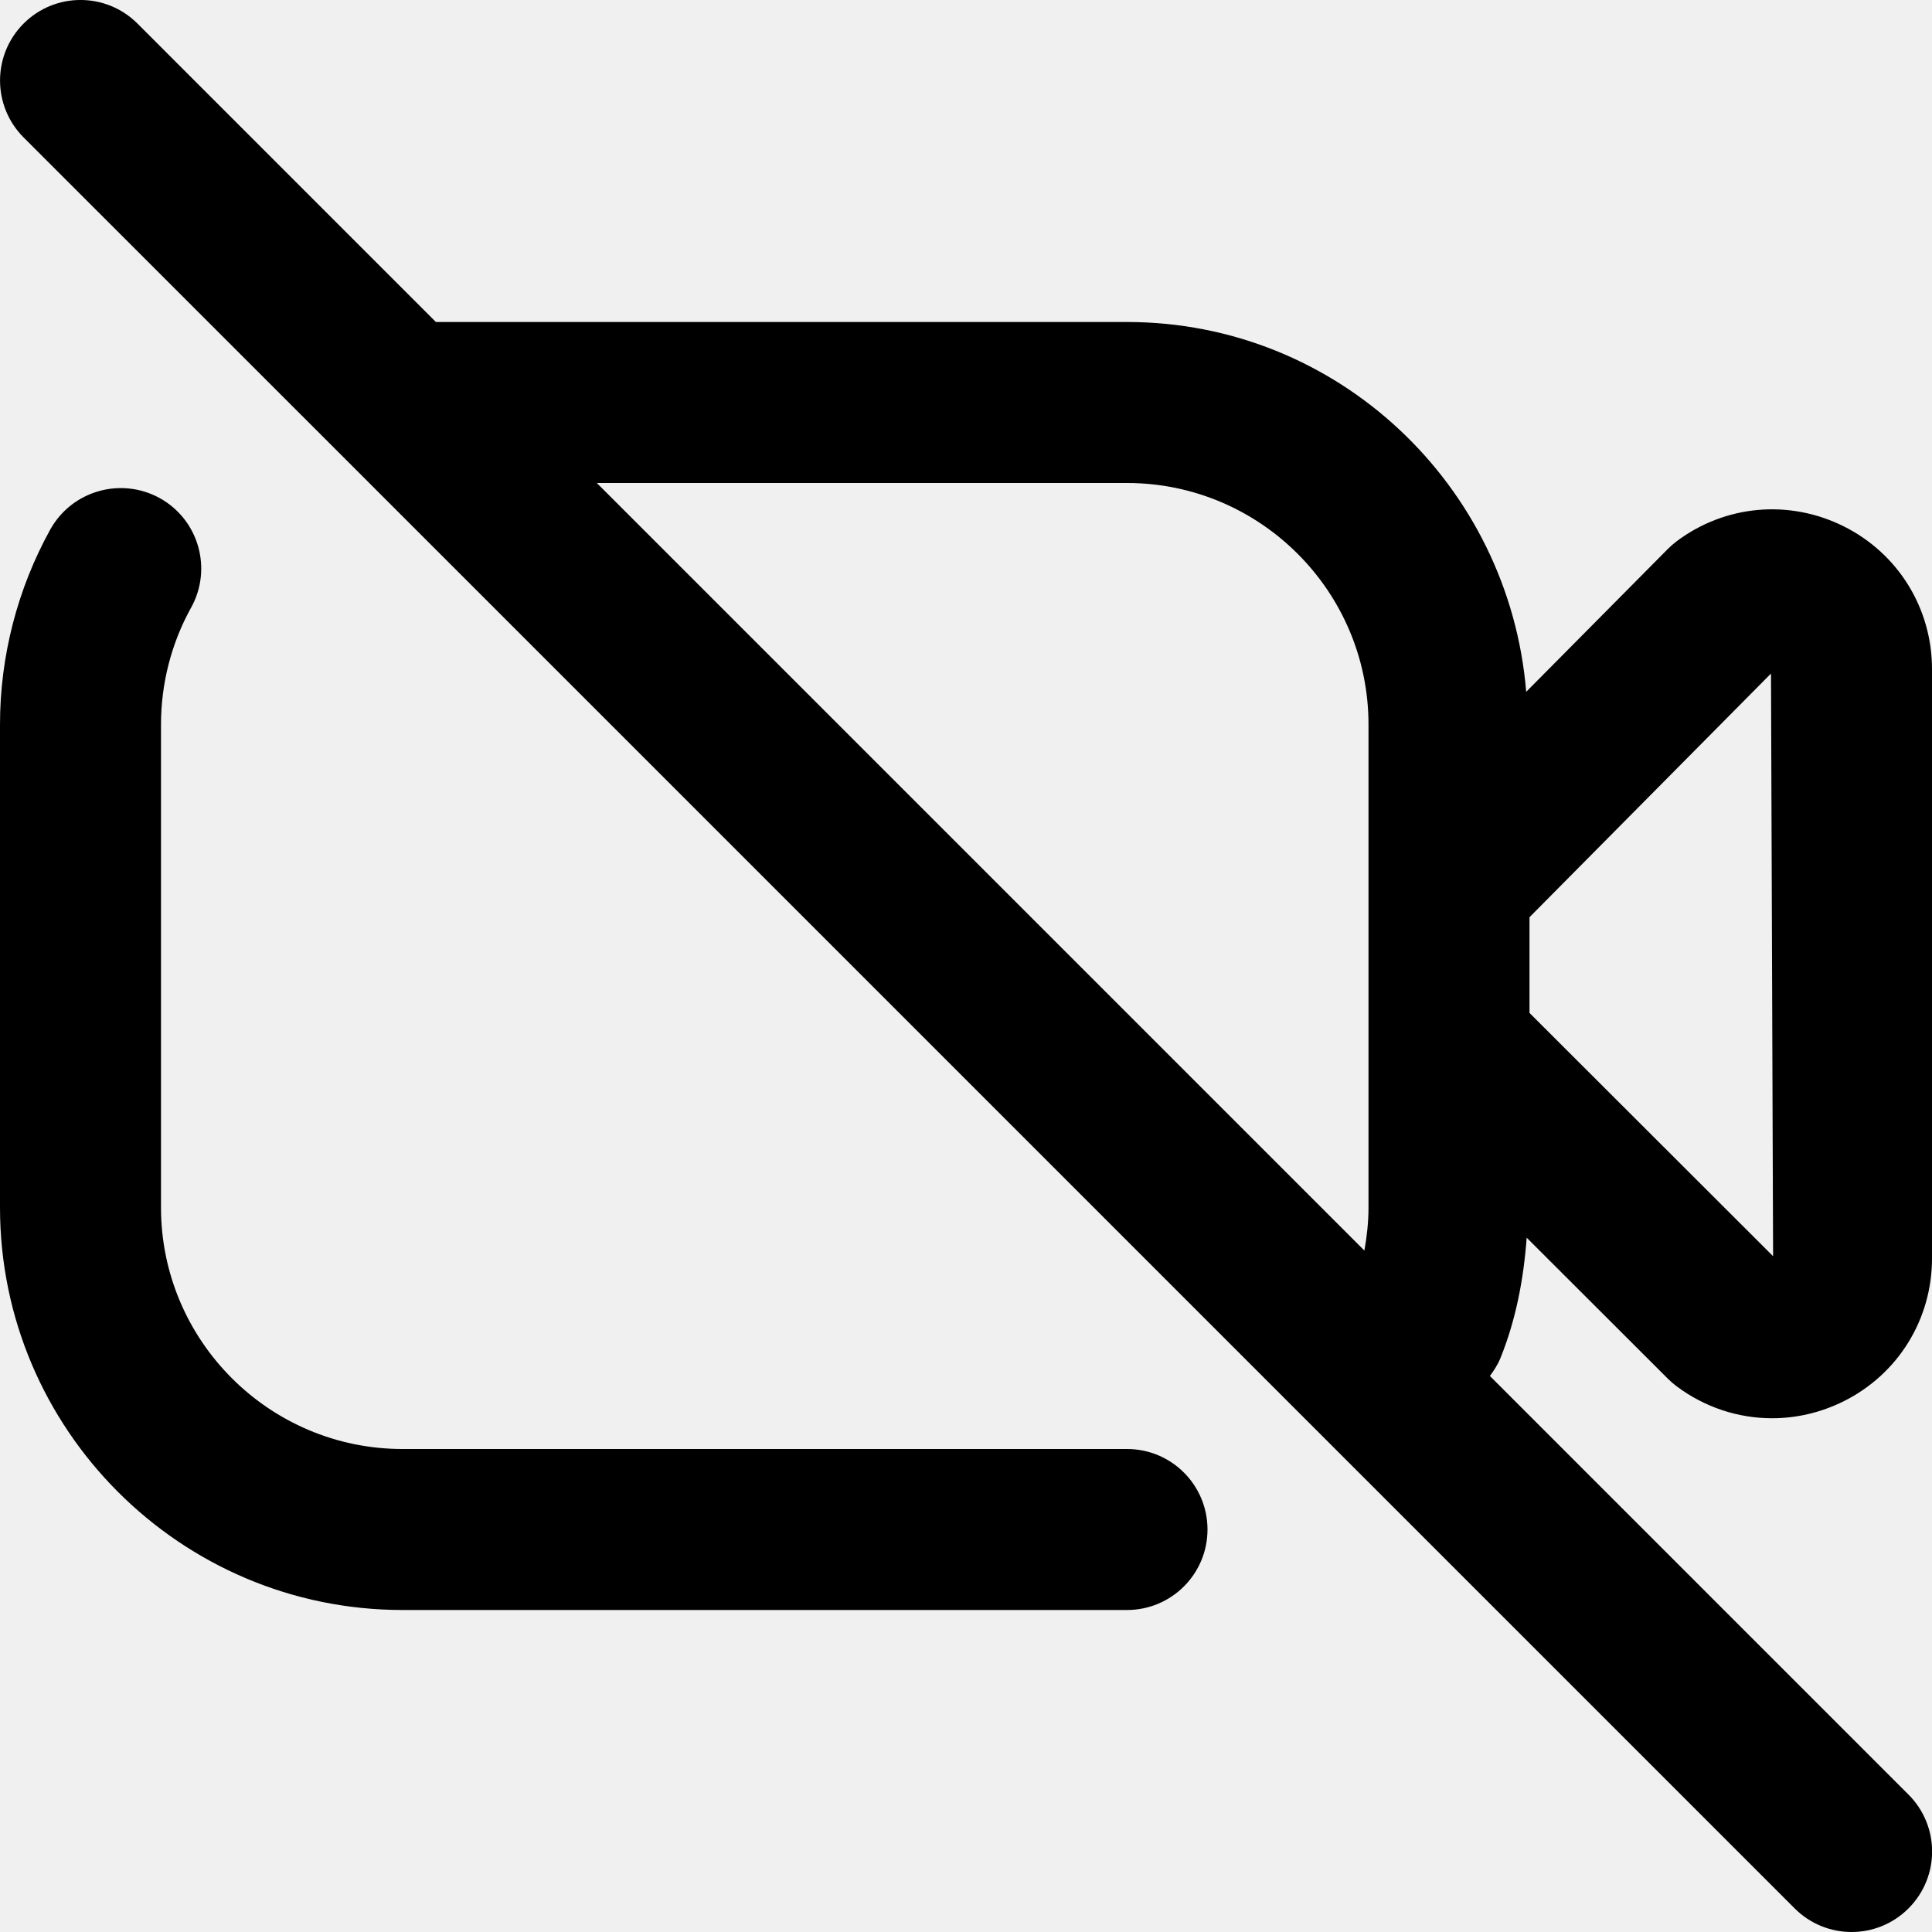
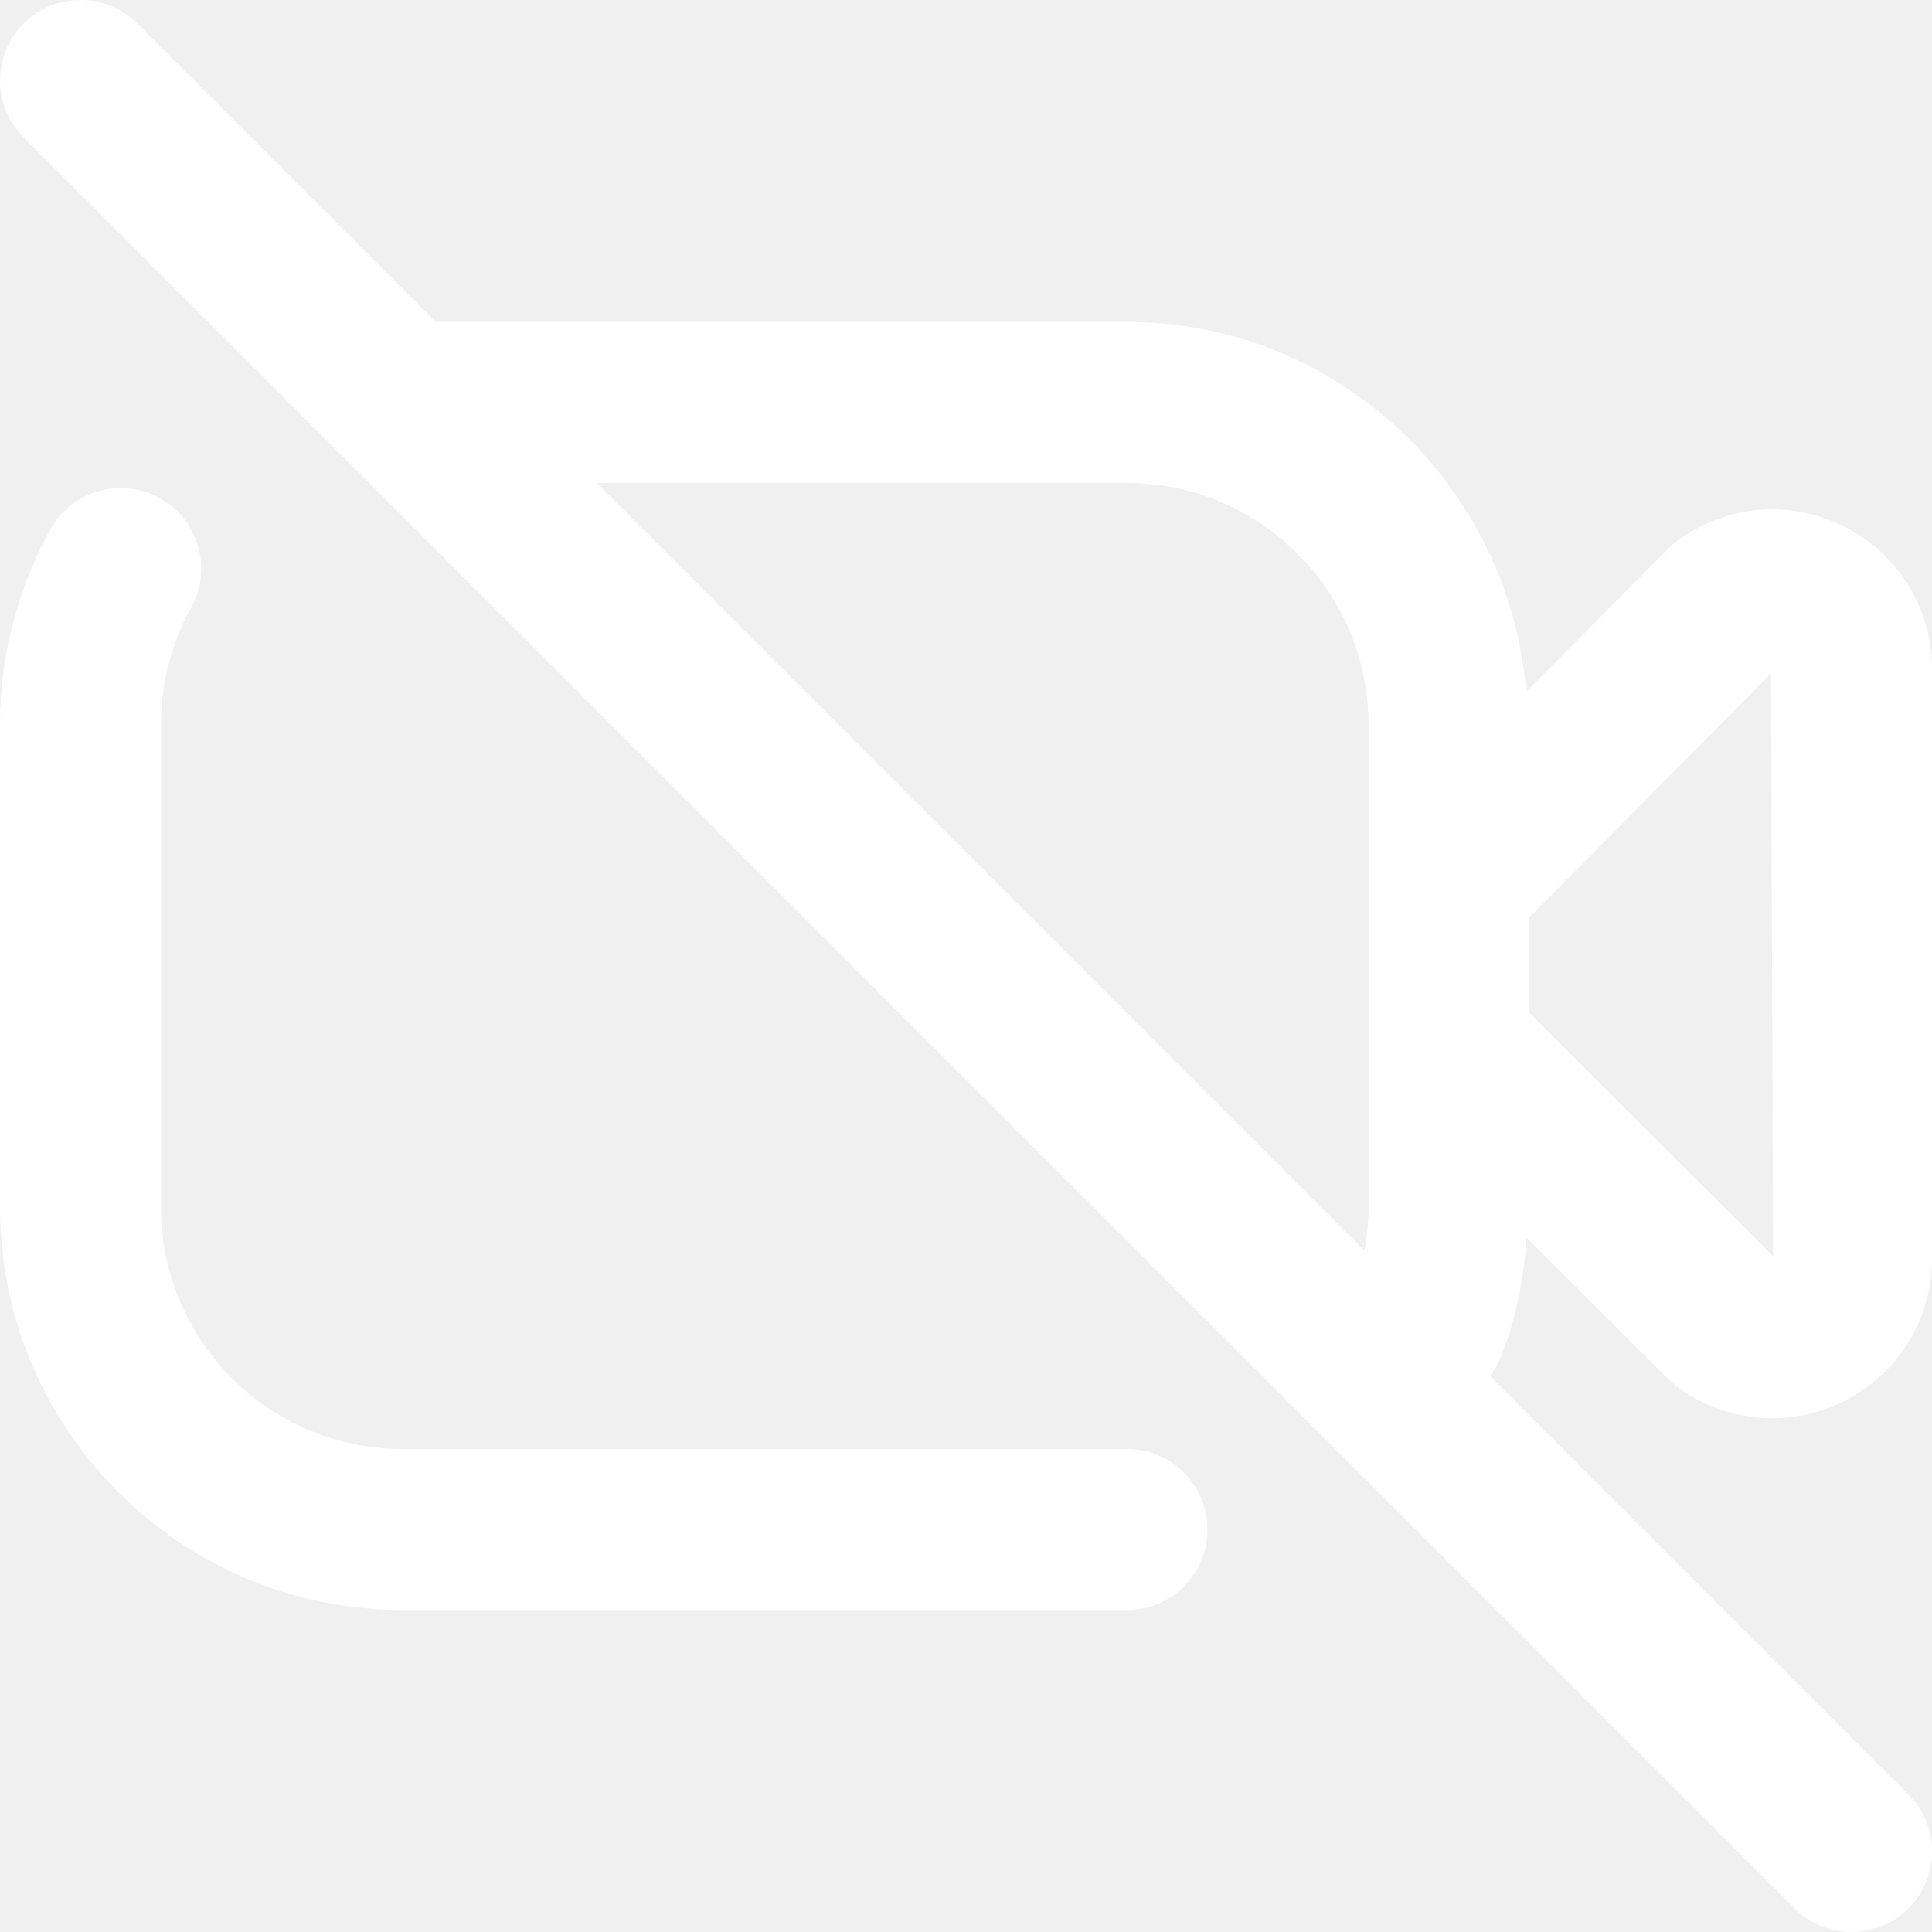
- <svg xmlns="http://www.w3.org/2000/svg" id="Layer_1" data-name="Layer 1" viewBox="0 0 24 24" width="512" height="512">
+ <svg xmlns="http://www.w3.org/2000/svg" id="Layer_1" data-name="Layer 1" viewBox="0 0 24 24" width="512" height="512" fill="#ffffff">
  <path d="M15,19c0,.552-.447,1-1,1H5C2.244,20,0,17.757,0,15v-6C0,8.152,.217,7.314,.625,6.577c.269-.482,.877-.655,1.36-.389,.483,.268,.657,.877,.389,1.36-.245,.441-.374,.943-.374,1.452v6c0,1.654,1.346,3,3,3H14c.553,0,1,.448,1,1Zm3.637-2.125c-.033,.081-.08,.151-.129,.218l5.2,5.2c.391,.391,.391,1.023,0,1.414-.195,.195-.451,.293-.707,.293s-.512-.098-.707-.293L4.294,5.707h0L.293,1.707C-.097,1.316-.097,.684,.293,.293S1.317-.098,1.708,.293l3.707,3.707H14c2.618,0,4.748,2.03,4.959,4.594l1.757-1.772c.034-.034,.07-.066,.109-.096,.604-.454,1.399-.526,2.078-.188,.677,.338,1.097,1.018,1.097,1.775v7.319c0,.757-.42,1.437-1.097,1.775-.283,.141-.587,.211-.889,.211-.421,0-.837-.135-1.189-.399-.037-.028-.073-.059-.106-.092l-1.754-1.752c-.038,.516-.134,1.022-.328,1.501Zm.363-4.292l3.026,3.022-.026-7.238-3,3.027v1.189Zm-2-3.583c0-1.654-1.346-3-3-3H7.414l9.535,9.535c.031-.175,.051-.353,.051-.535v-6Z" />
</svg>
